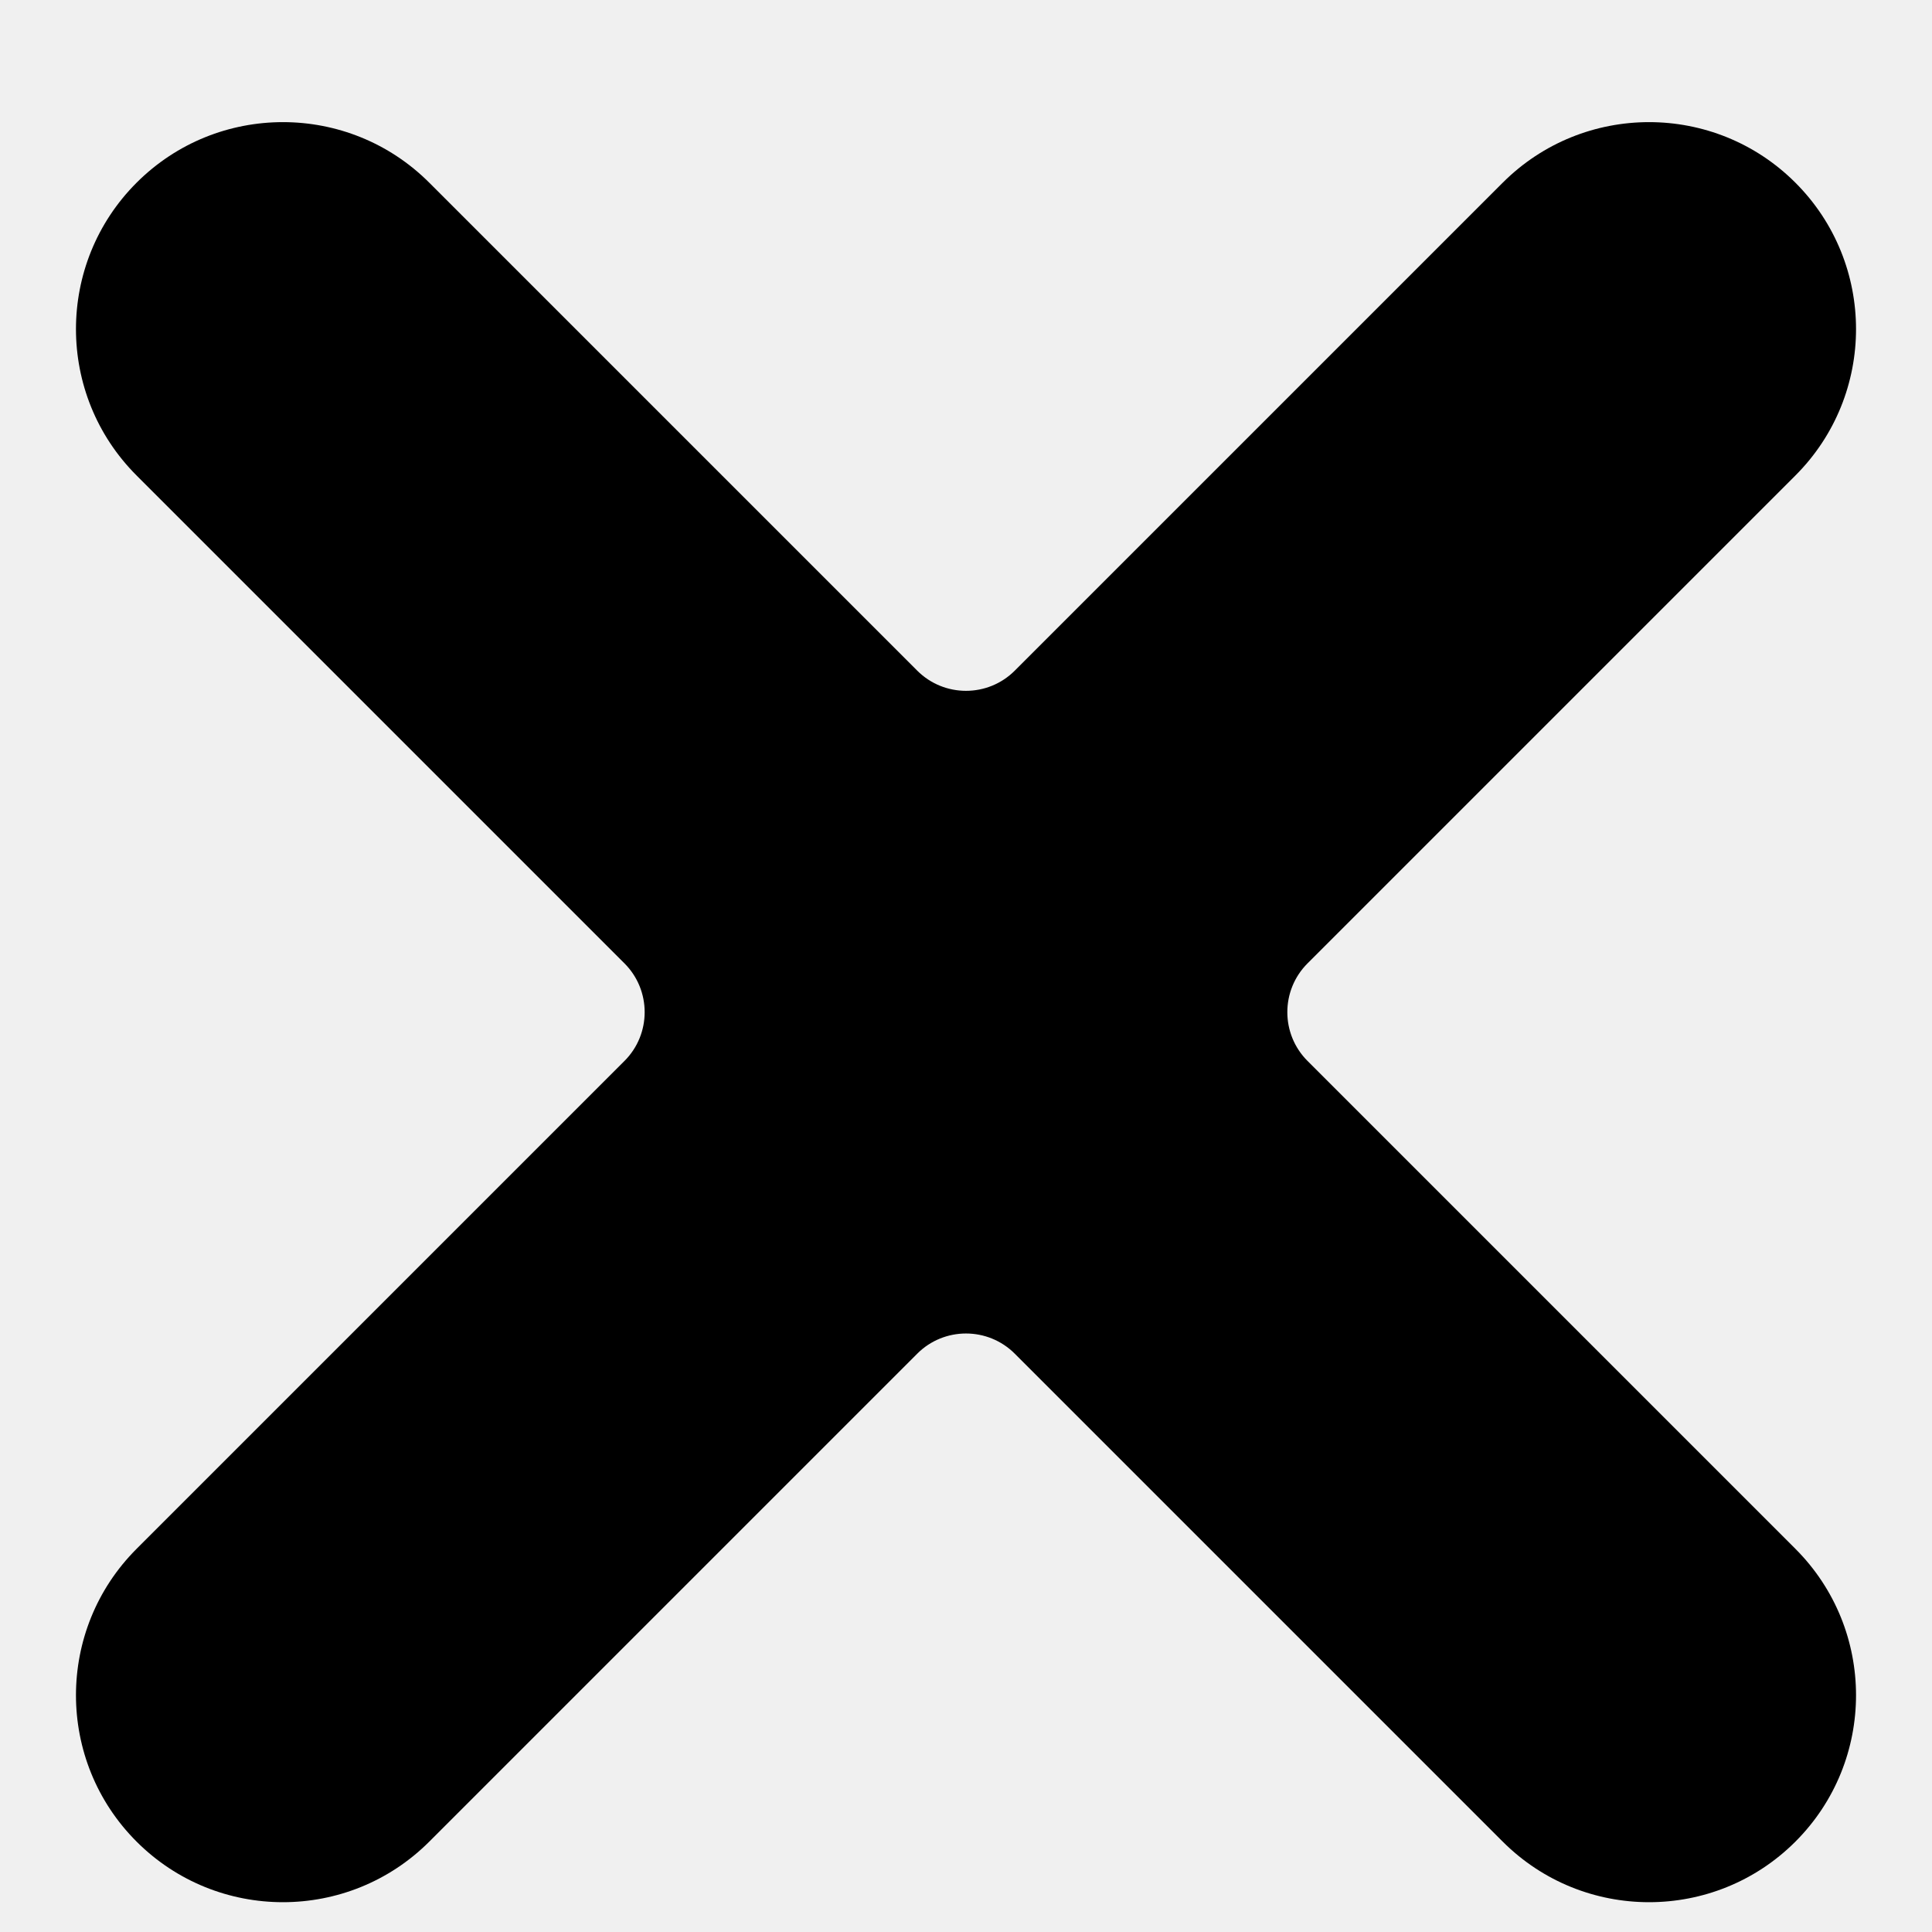
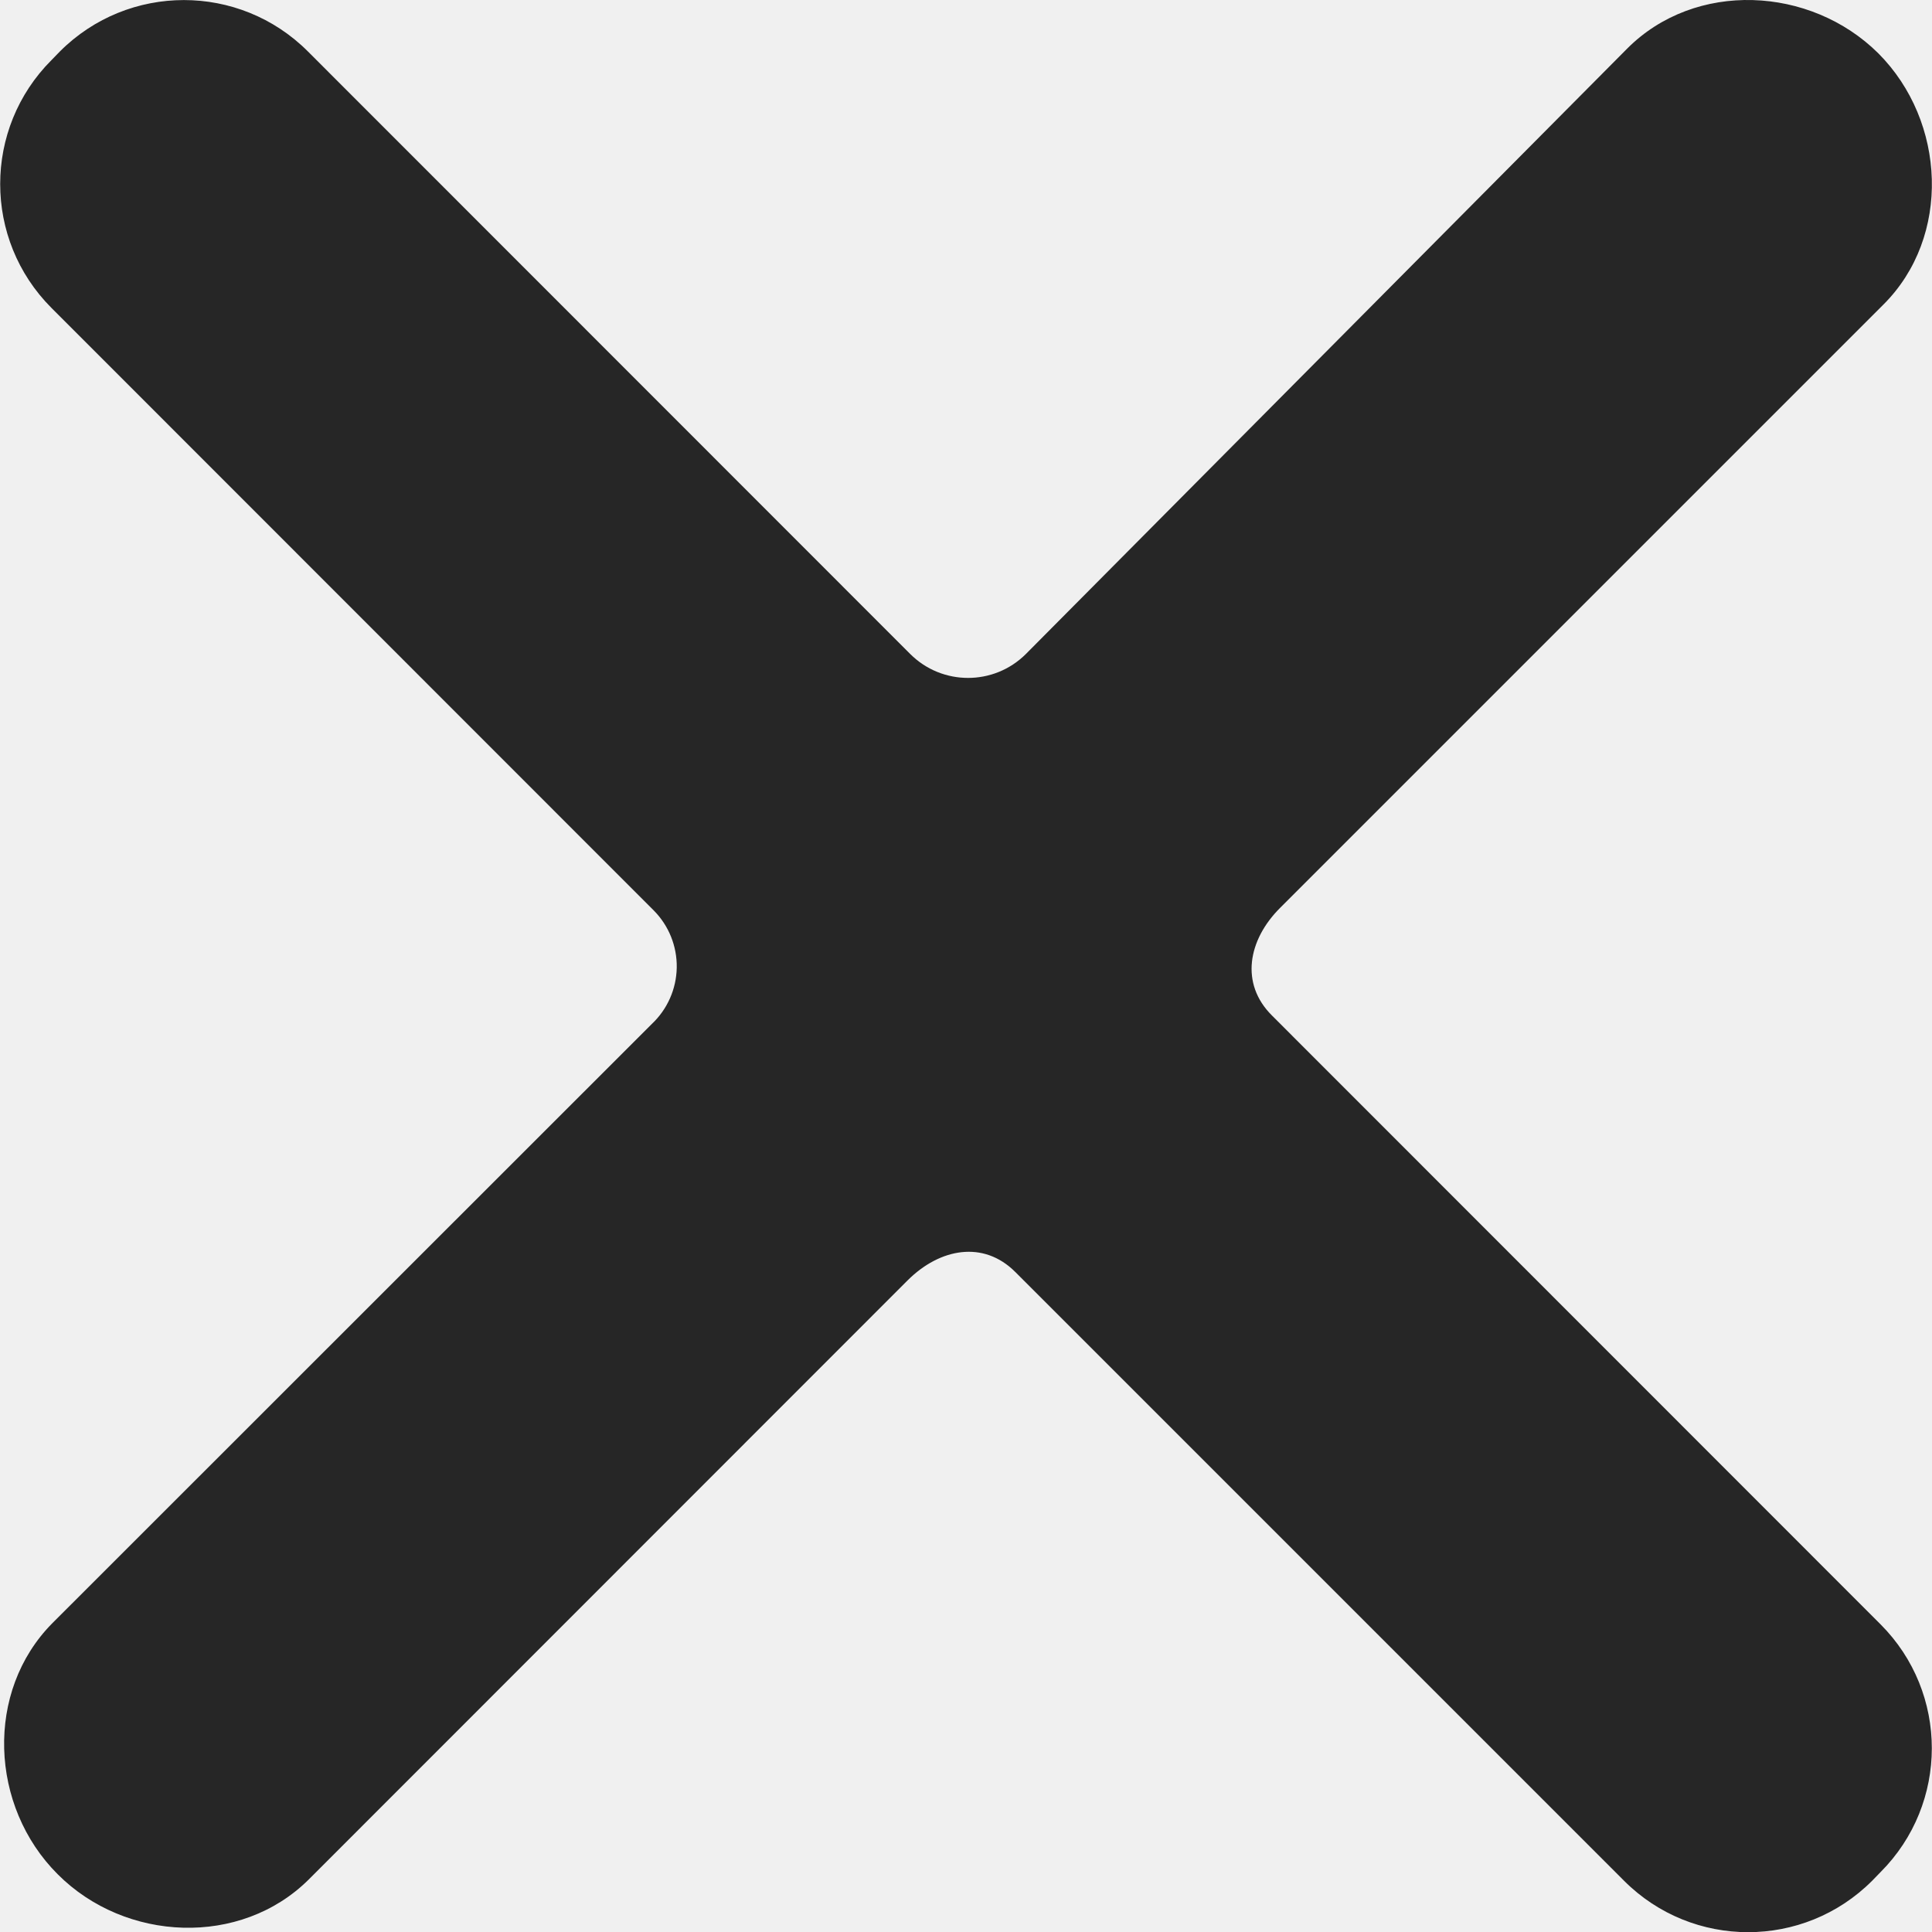
- <svg xmlns="http://www.w3.org/2000/svg" viewBox="0 0 7 7" version="1.1">
-   <path d="M12.5,8.25 C12.5,8.664 12.164,9 11.75,9 L9.25,9 C9.112,9 9,9.112 9,9.25 L9,11.75 C9,12.164 8.664,12.5 8.25,12.5 C7.836,12.5 7.5,12.164 7.5,11.75 L7.5,9.25 C7.5,9.112 7.388,9 7.25,9 L4.75,9 C4.336,9 4,8.664 4,8.25 C4,7.836 4.336,7.5 4.75,7.5 L7.25,7.5 C7.388,7.5 7.5,7.388 7.5,7.25 L7.5,4.75 C7.5,4.336 7.836,4 8.25,4 C8.664,4 9,4.336 9,4.75 L9,7.25 C9,7.388 9.112,7.5 9.25,7.5 L11.75,7.5 C12.164,7.5 12.5,7.836 12.5,8.25 Z" fill="currentColor" transform="translate(3.5,-8) rotate(45)">
-   </path>
+ <svg xmlns="http://www.w3.org/2000/svg" xmlns:xlink="http://www.w3.org/1999/xlink" viewBox="0 0 8 8">
+   <defs>
+     <path d="M11.799 5.261c.281-.28.26-.758-.021-1.04-.282-.28-.759-.302-1.04-.02l-2.49 2.507a.339.339 0 0 1-.479 0L5.275 4.213a.726.726 0 0 0-1.027 0l-.035.036a.726.726 0 0 0 0 1.026L6.707 7.77a.328.328 0 0 1-.008.47l-2.482 2.481c-.28.282-.26.759.022 1.04.28.281.758.302 1.04.021l2.48-2.481c.133-.132.313-.166.445-.034l2.521 2.521a.726.726 0 0 0 1.027 0l.035-.036a.726.726 0 0 0 0-1.026l-2.52-2.521c-.133-.132-.099-.313.033-.445L11.8 5.26Z" id="a" />
+   </defs>
+   <g transform="translate(-4 -4)" fill="none" fill-rule="evenodd">
+     <use fill="#FFF" xlink:href="#a" />
+     <use fill-opacity=".85" fill="currentColor" xlink:href="#a" />
+   </g>
</svg>
